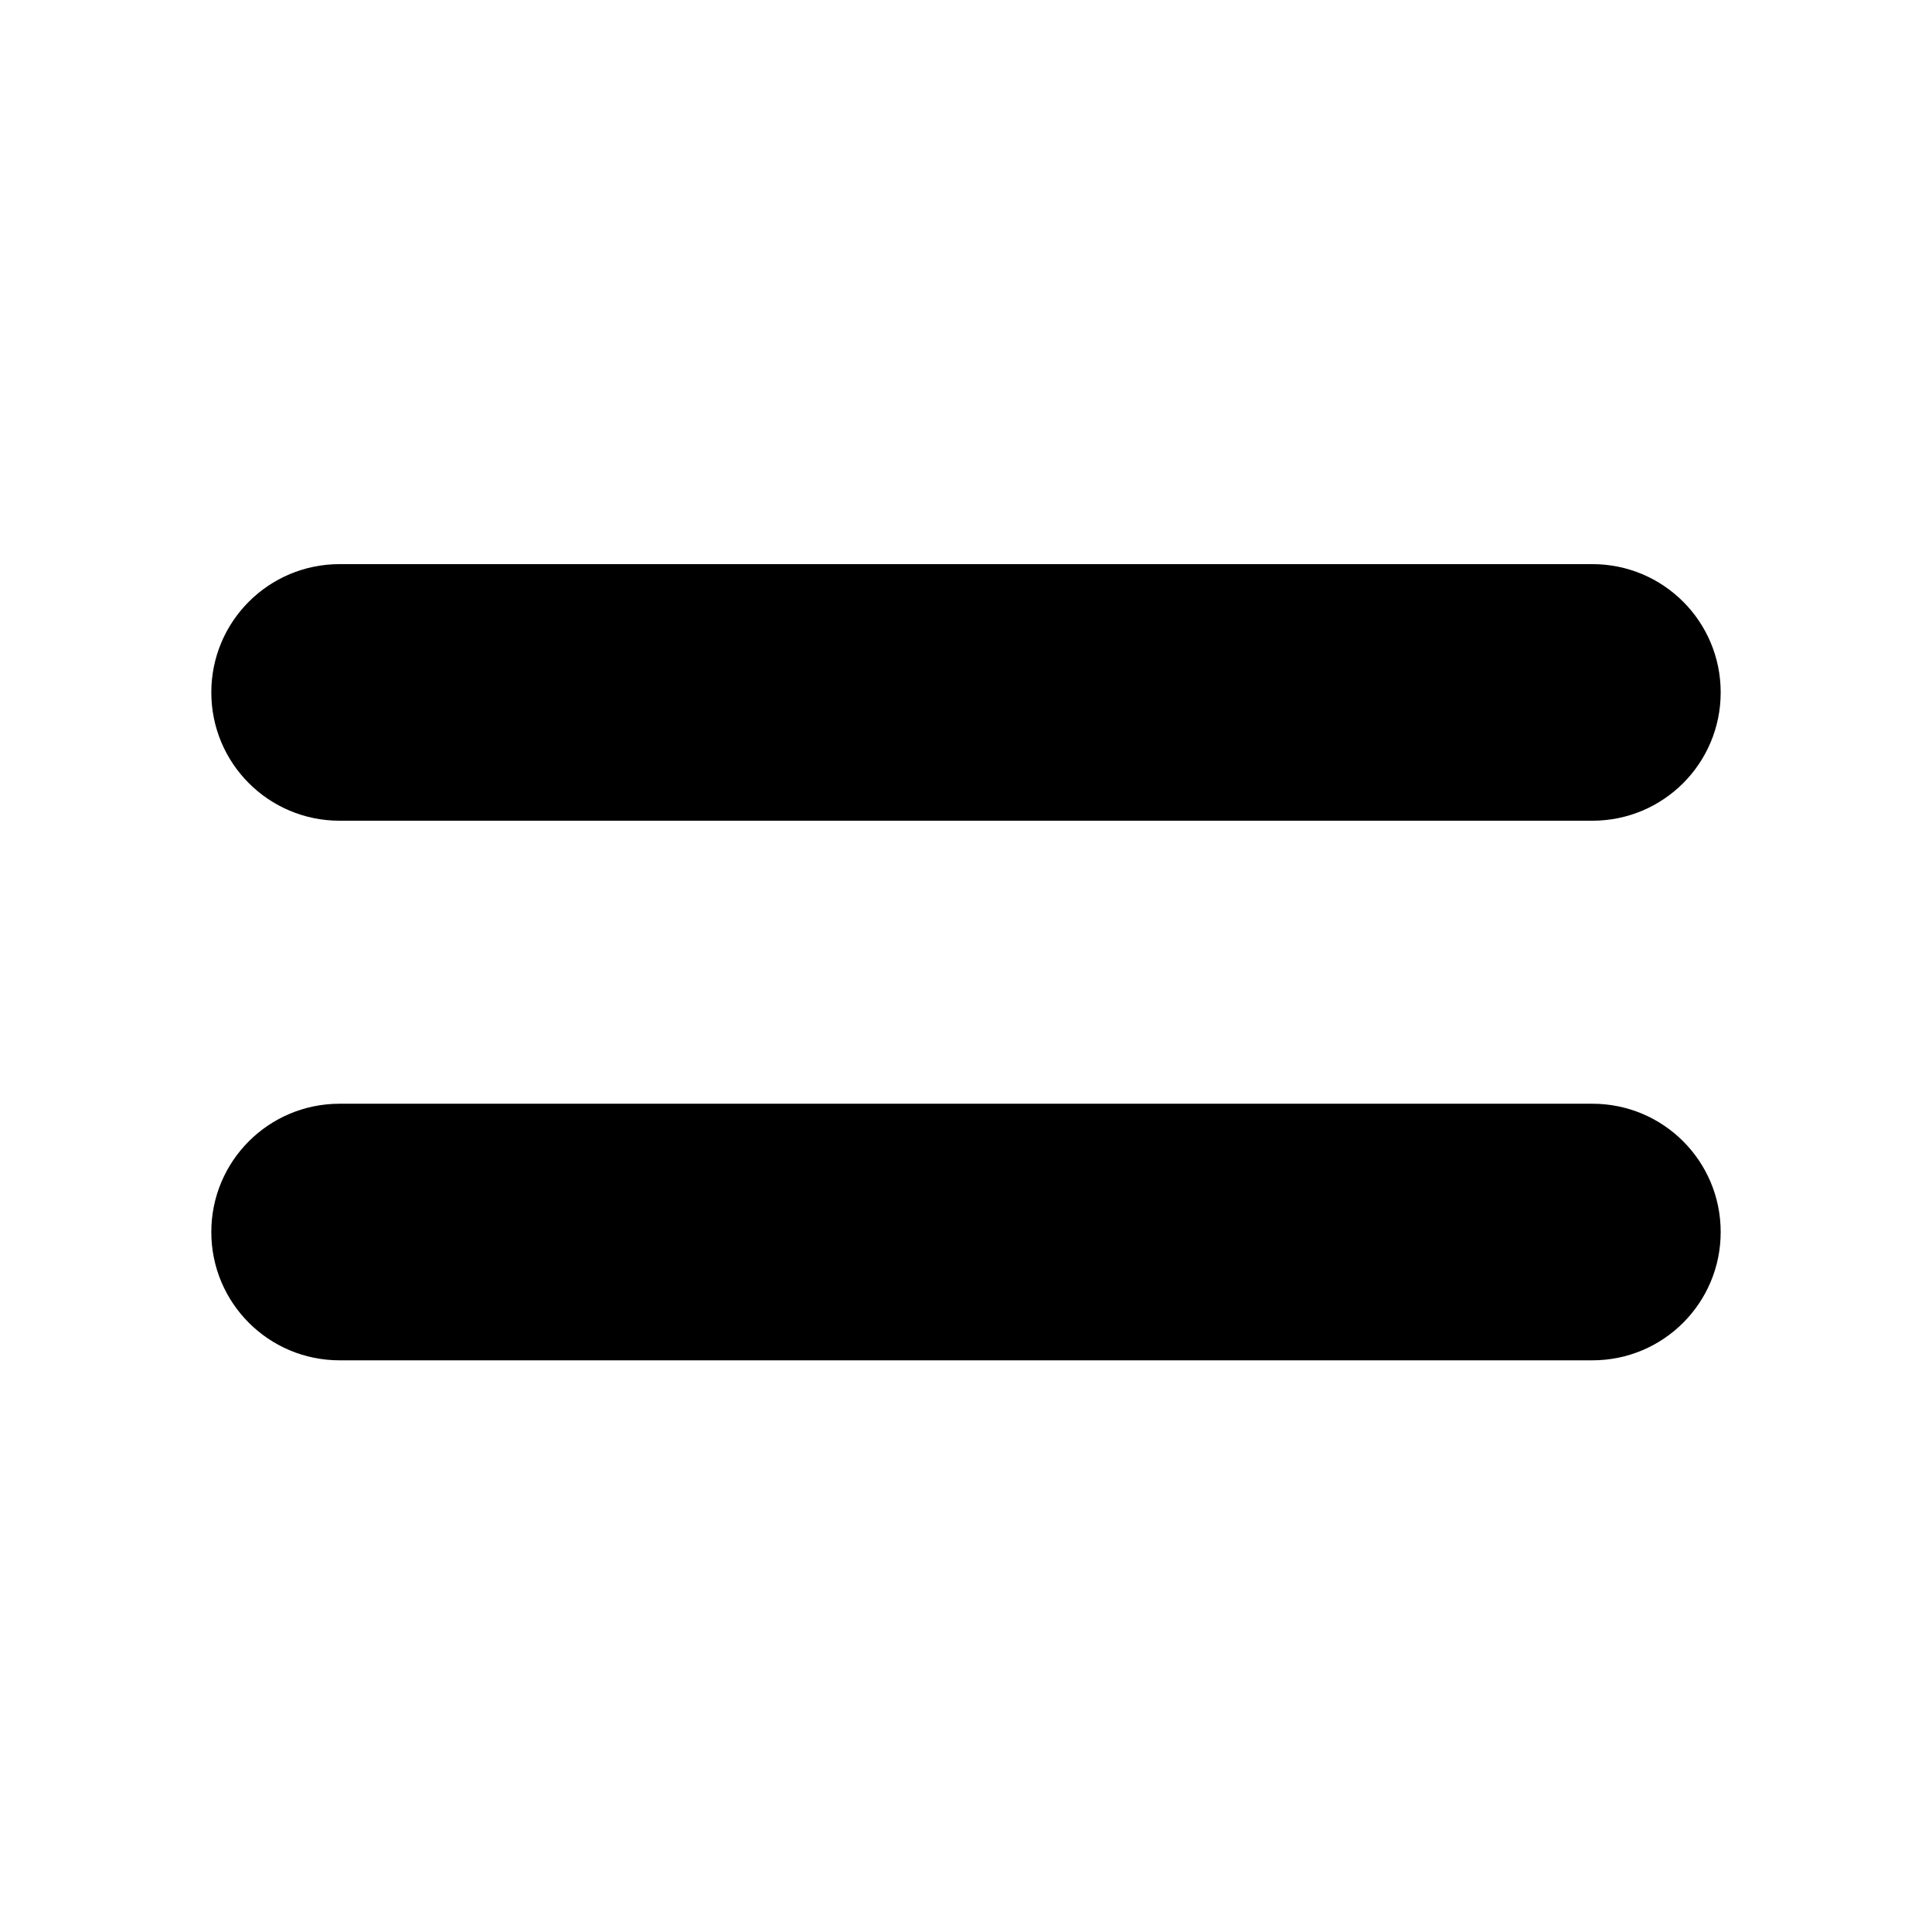
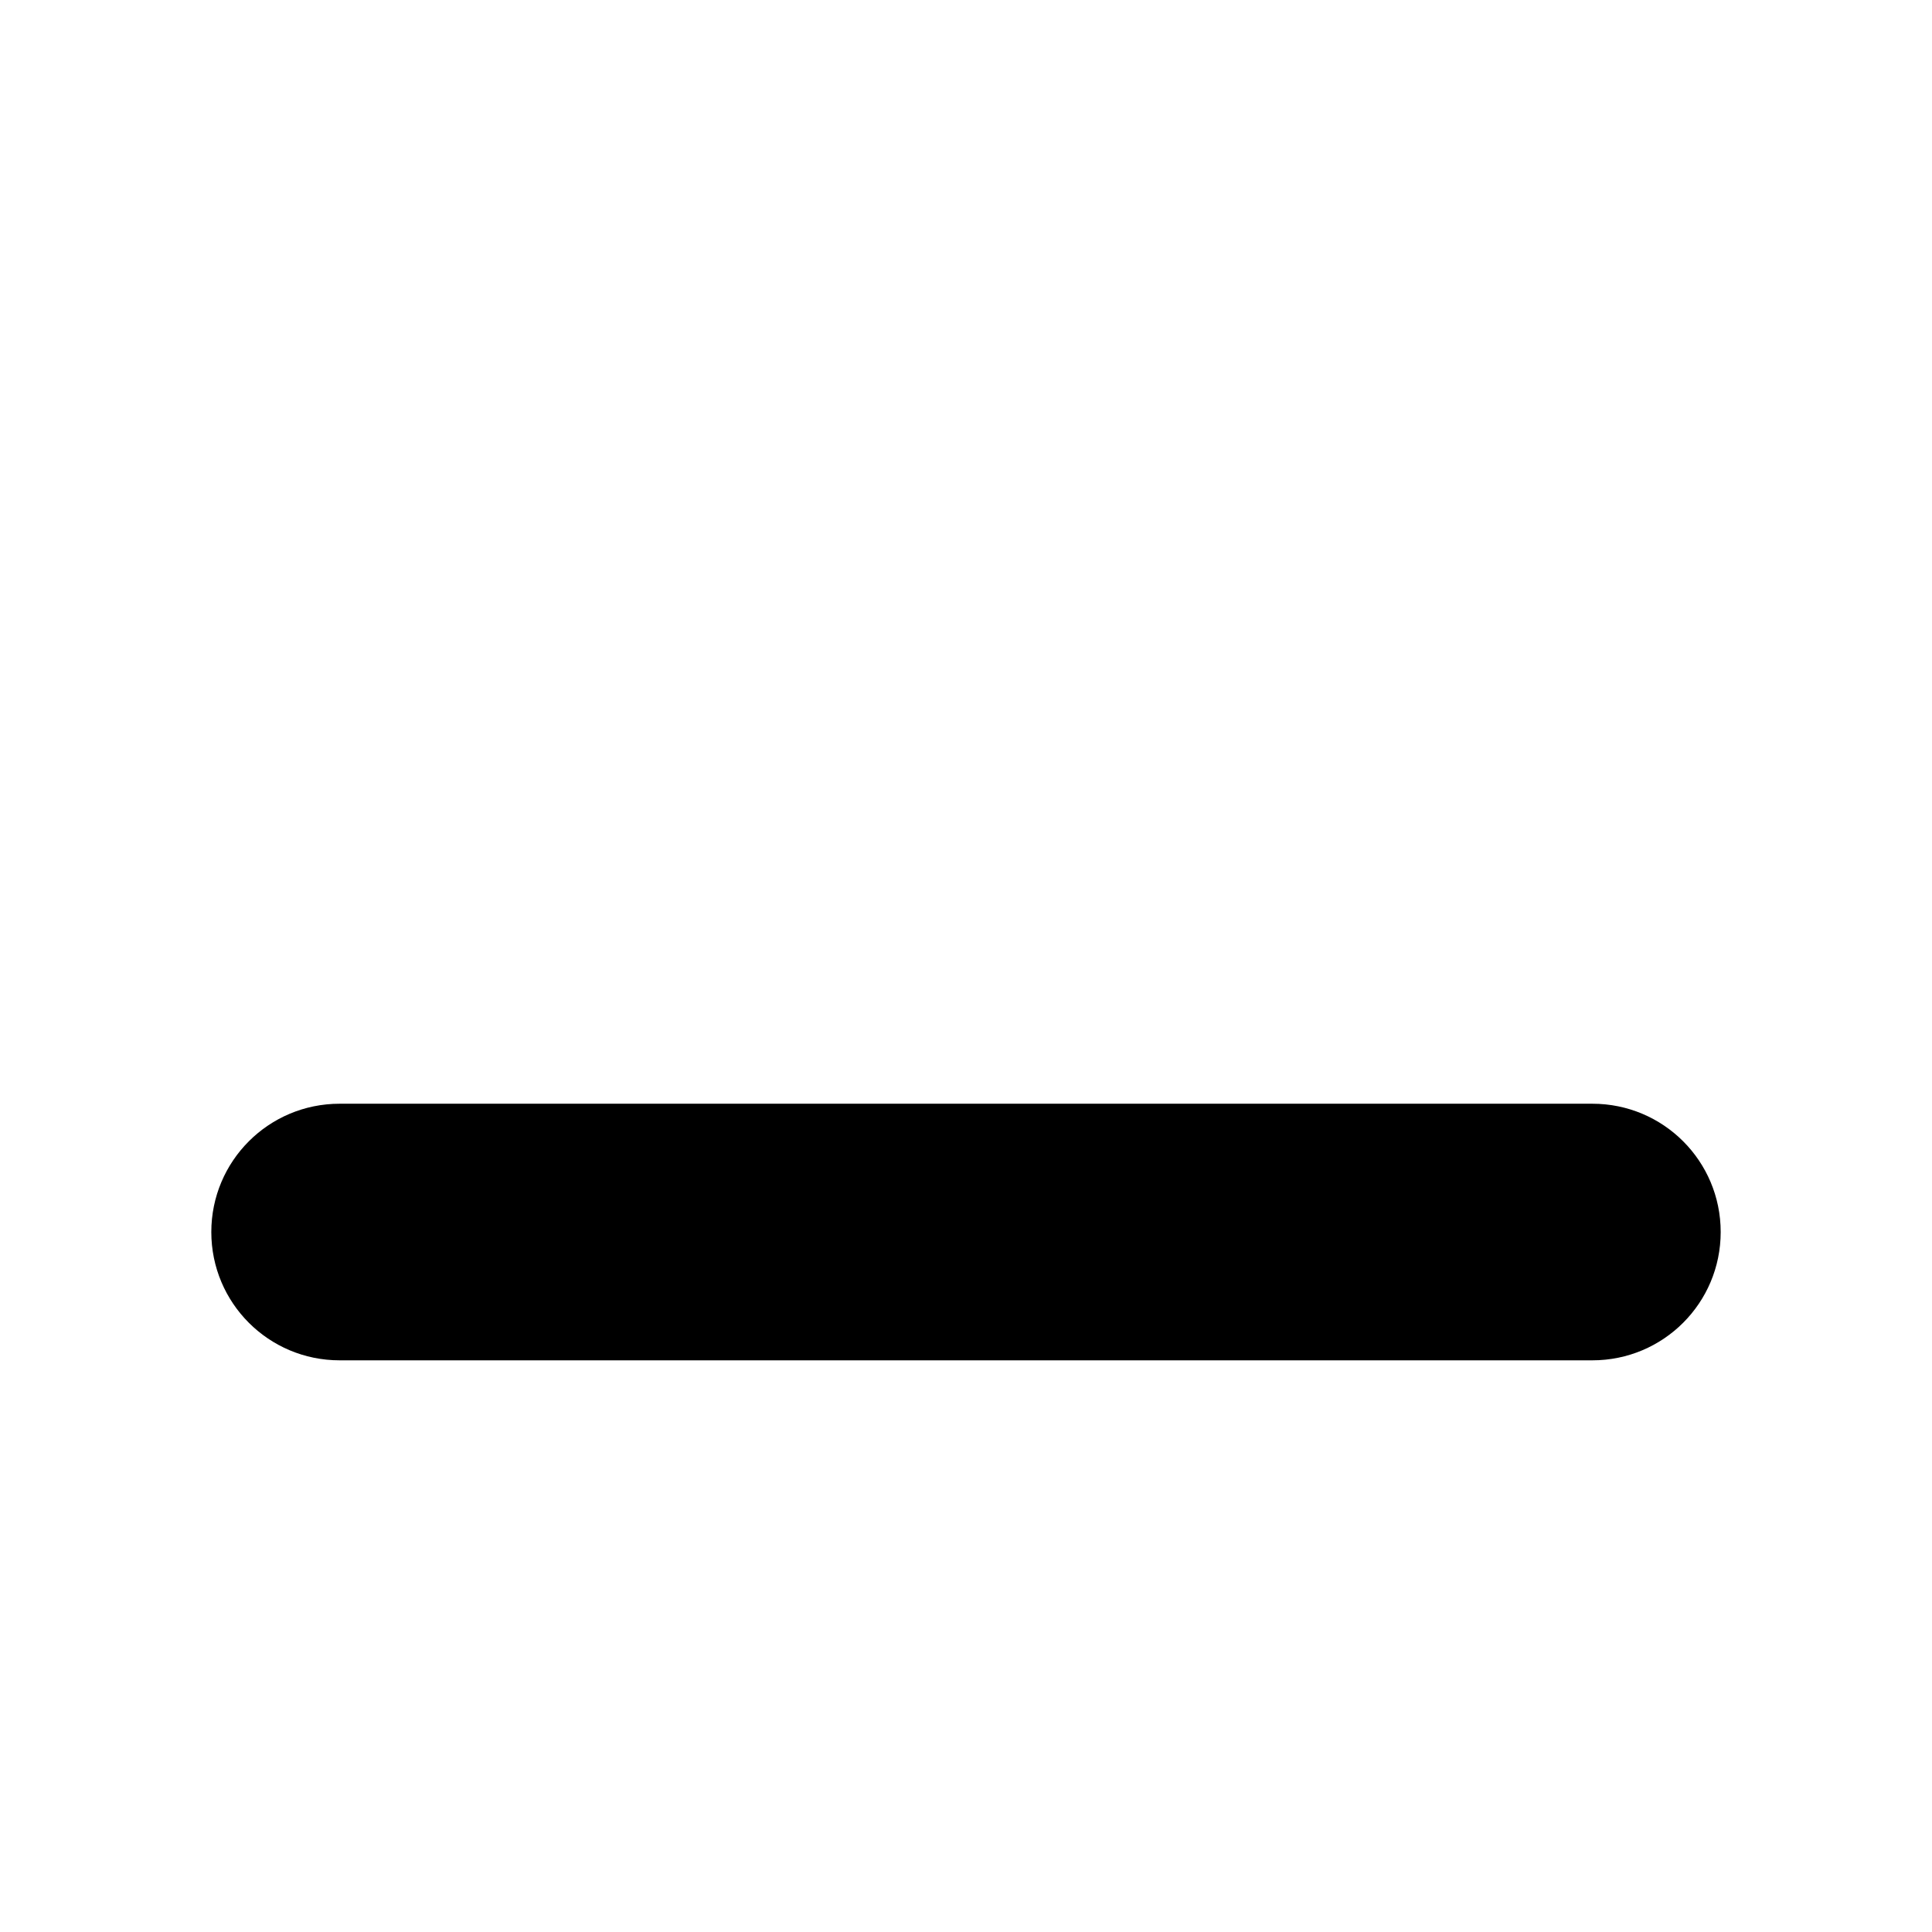
<svg xmlns="http://www.w3.org/2000/svg" id="Livello_1" version="1.1" viewBox="0 0 512 512">
-   <path d="M56,183.5c0-18.8,15.2-34,34-34h332c18.8,0,34,15.2,34,34s-15.2,34-34,34H90c-18.8,0-34-15.2-34-34h0ZM56,326.5c0-18.8,15.2-34,34-34h332c18.8,0,34,15.2,34,34h0c0,18.8-15.2,34-34,34H90c-18.8,0-34-15.2-34-34h0Z" />
+   <path d="M56,326.5c0-18.8,15.2-34,34-34h332c18.8,0,34,15.2,34,34h0c0,18.8-15.2,34-34,34H90c-18.8,0-34-15.2-34-34h0Z" />
</svg>
